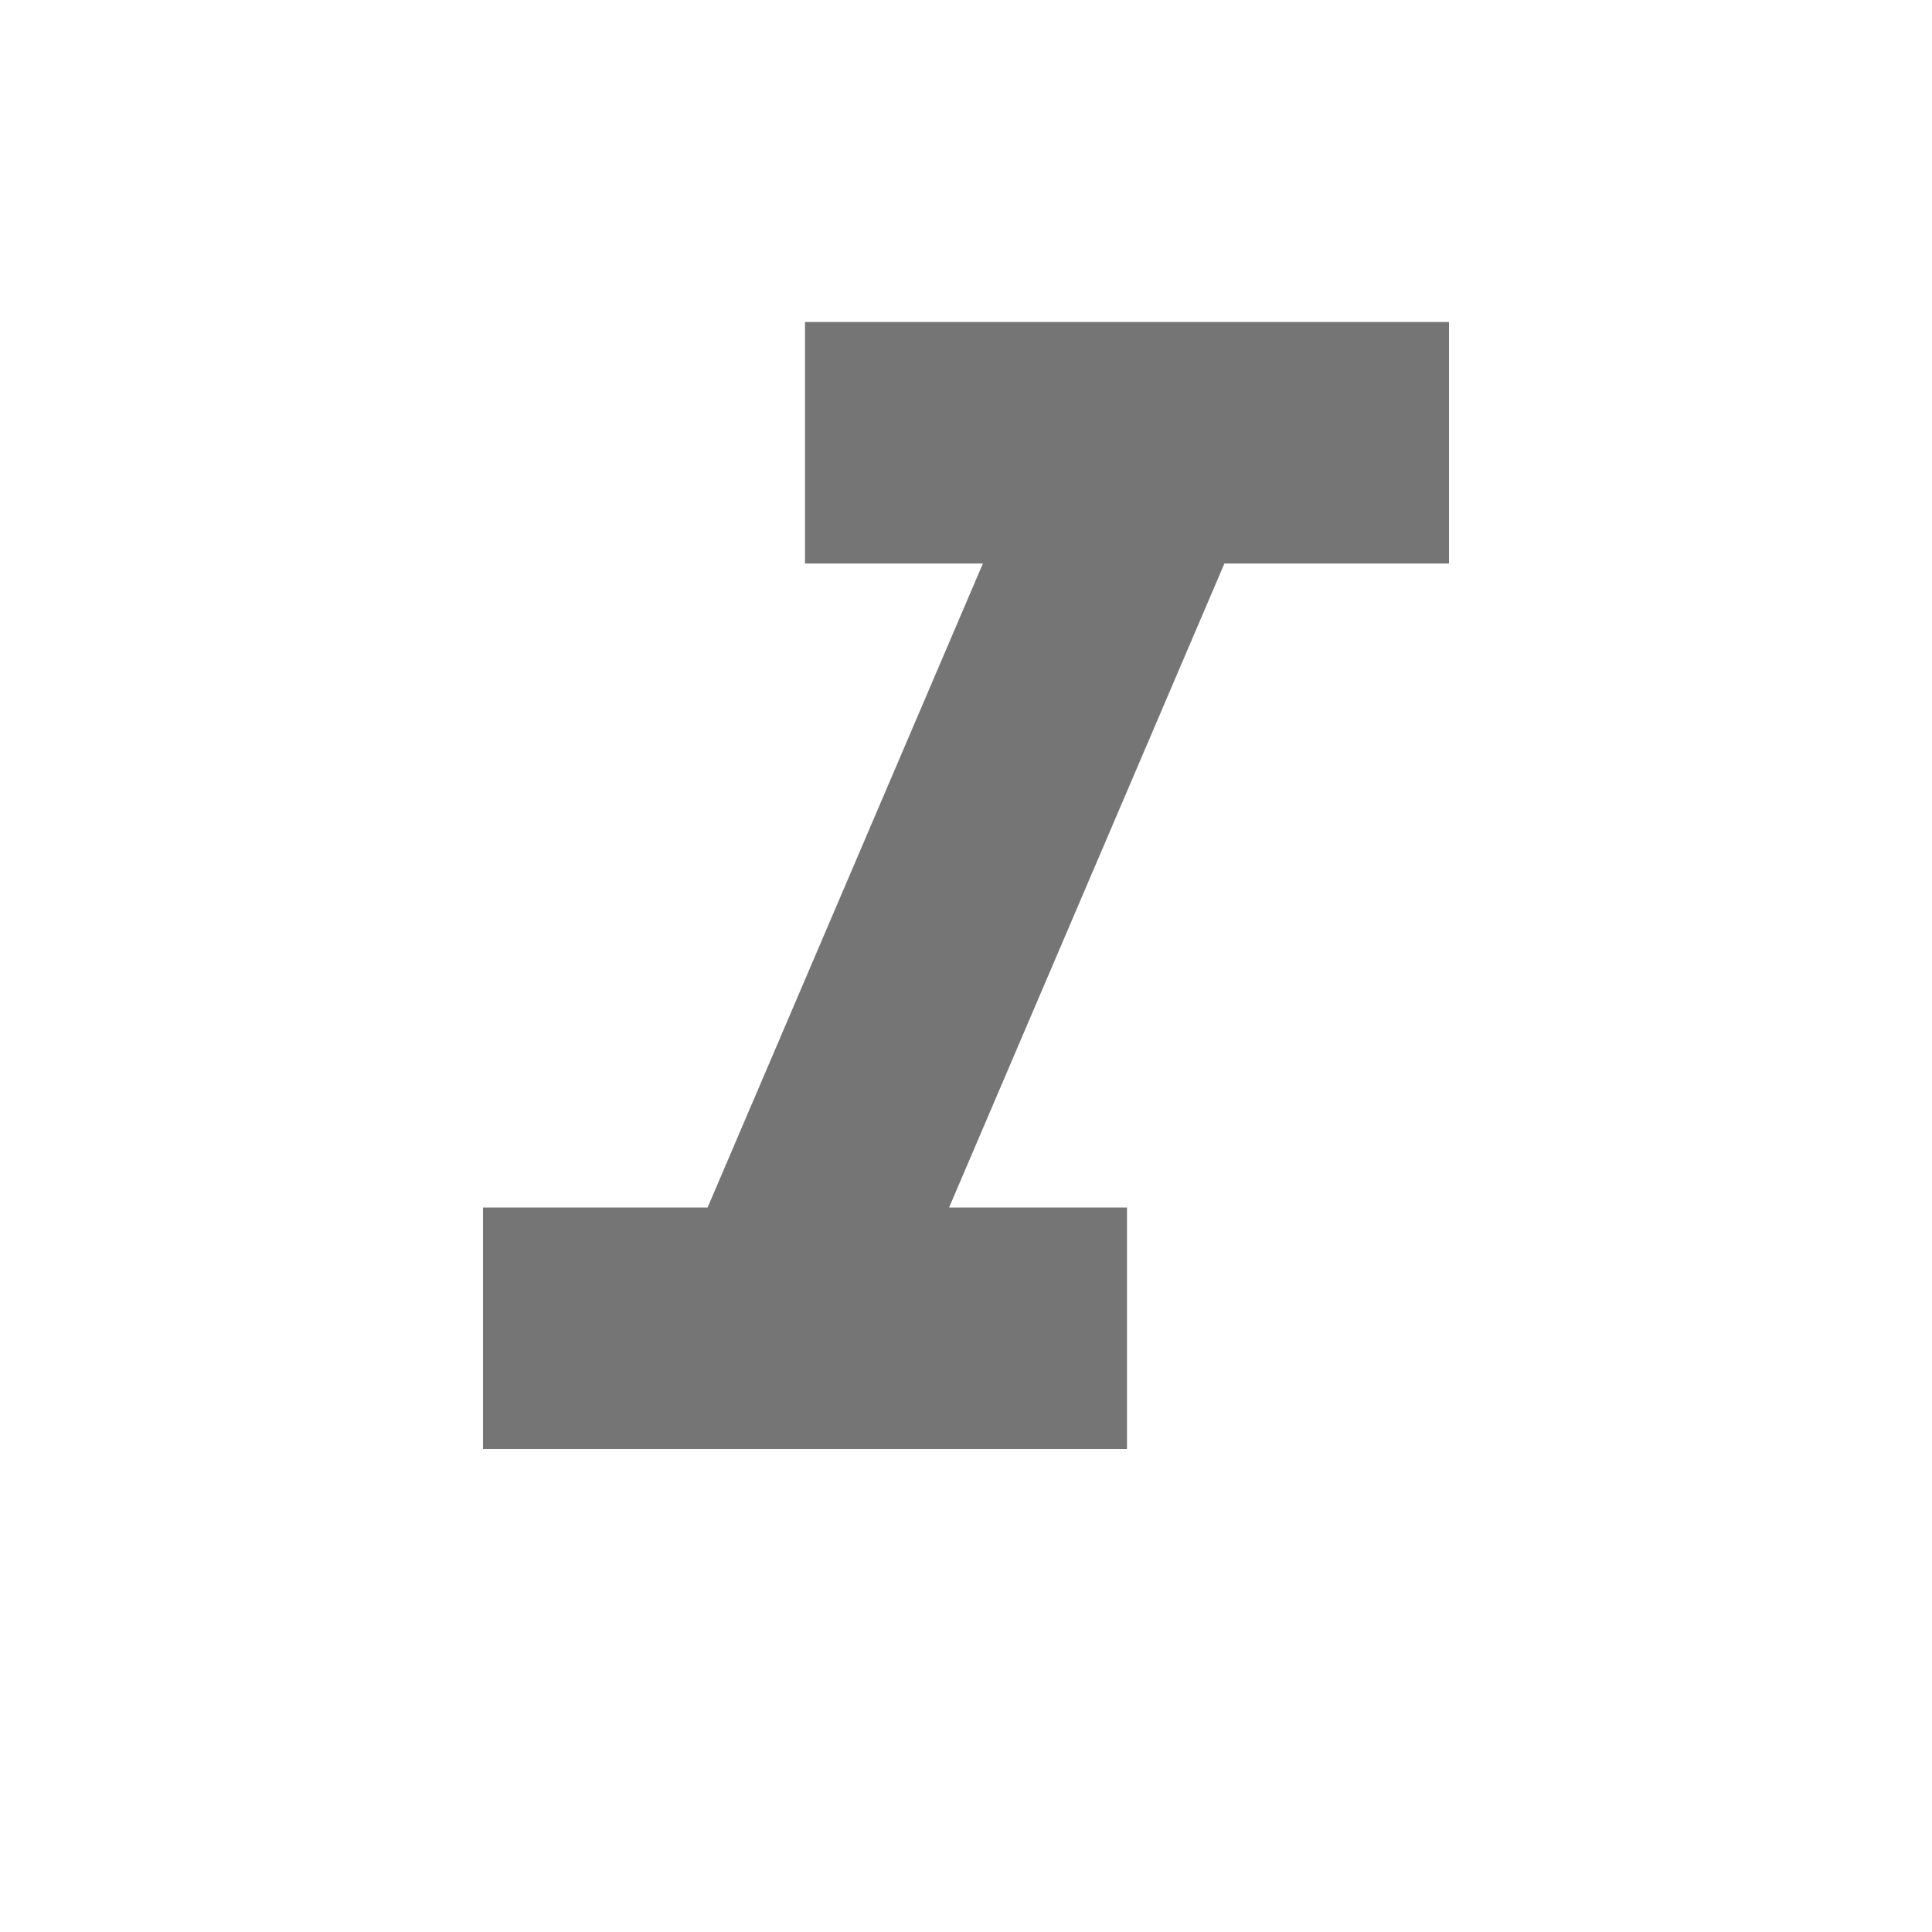
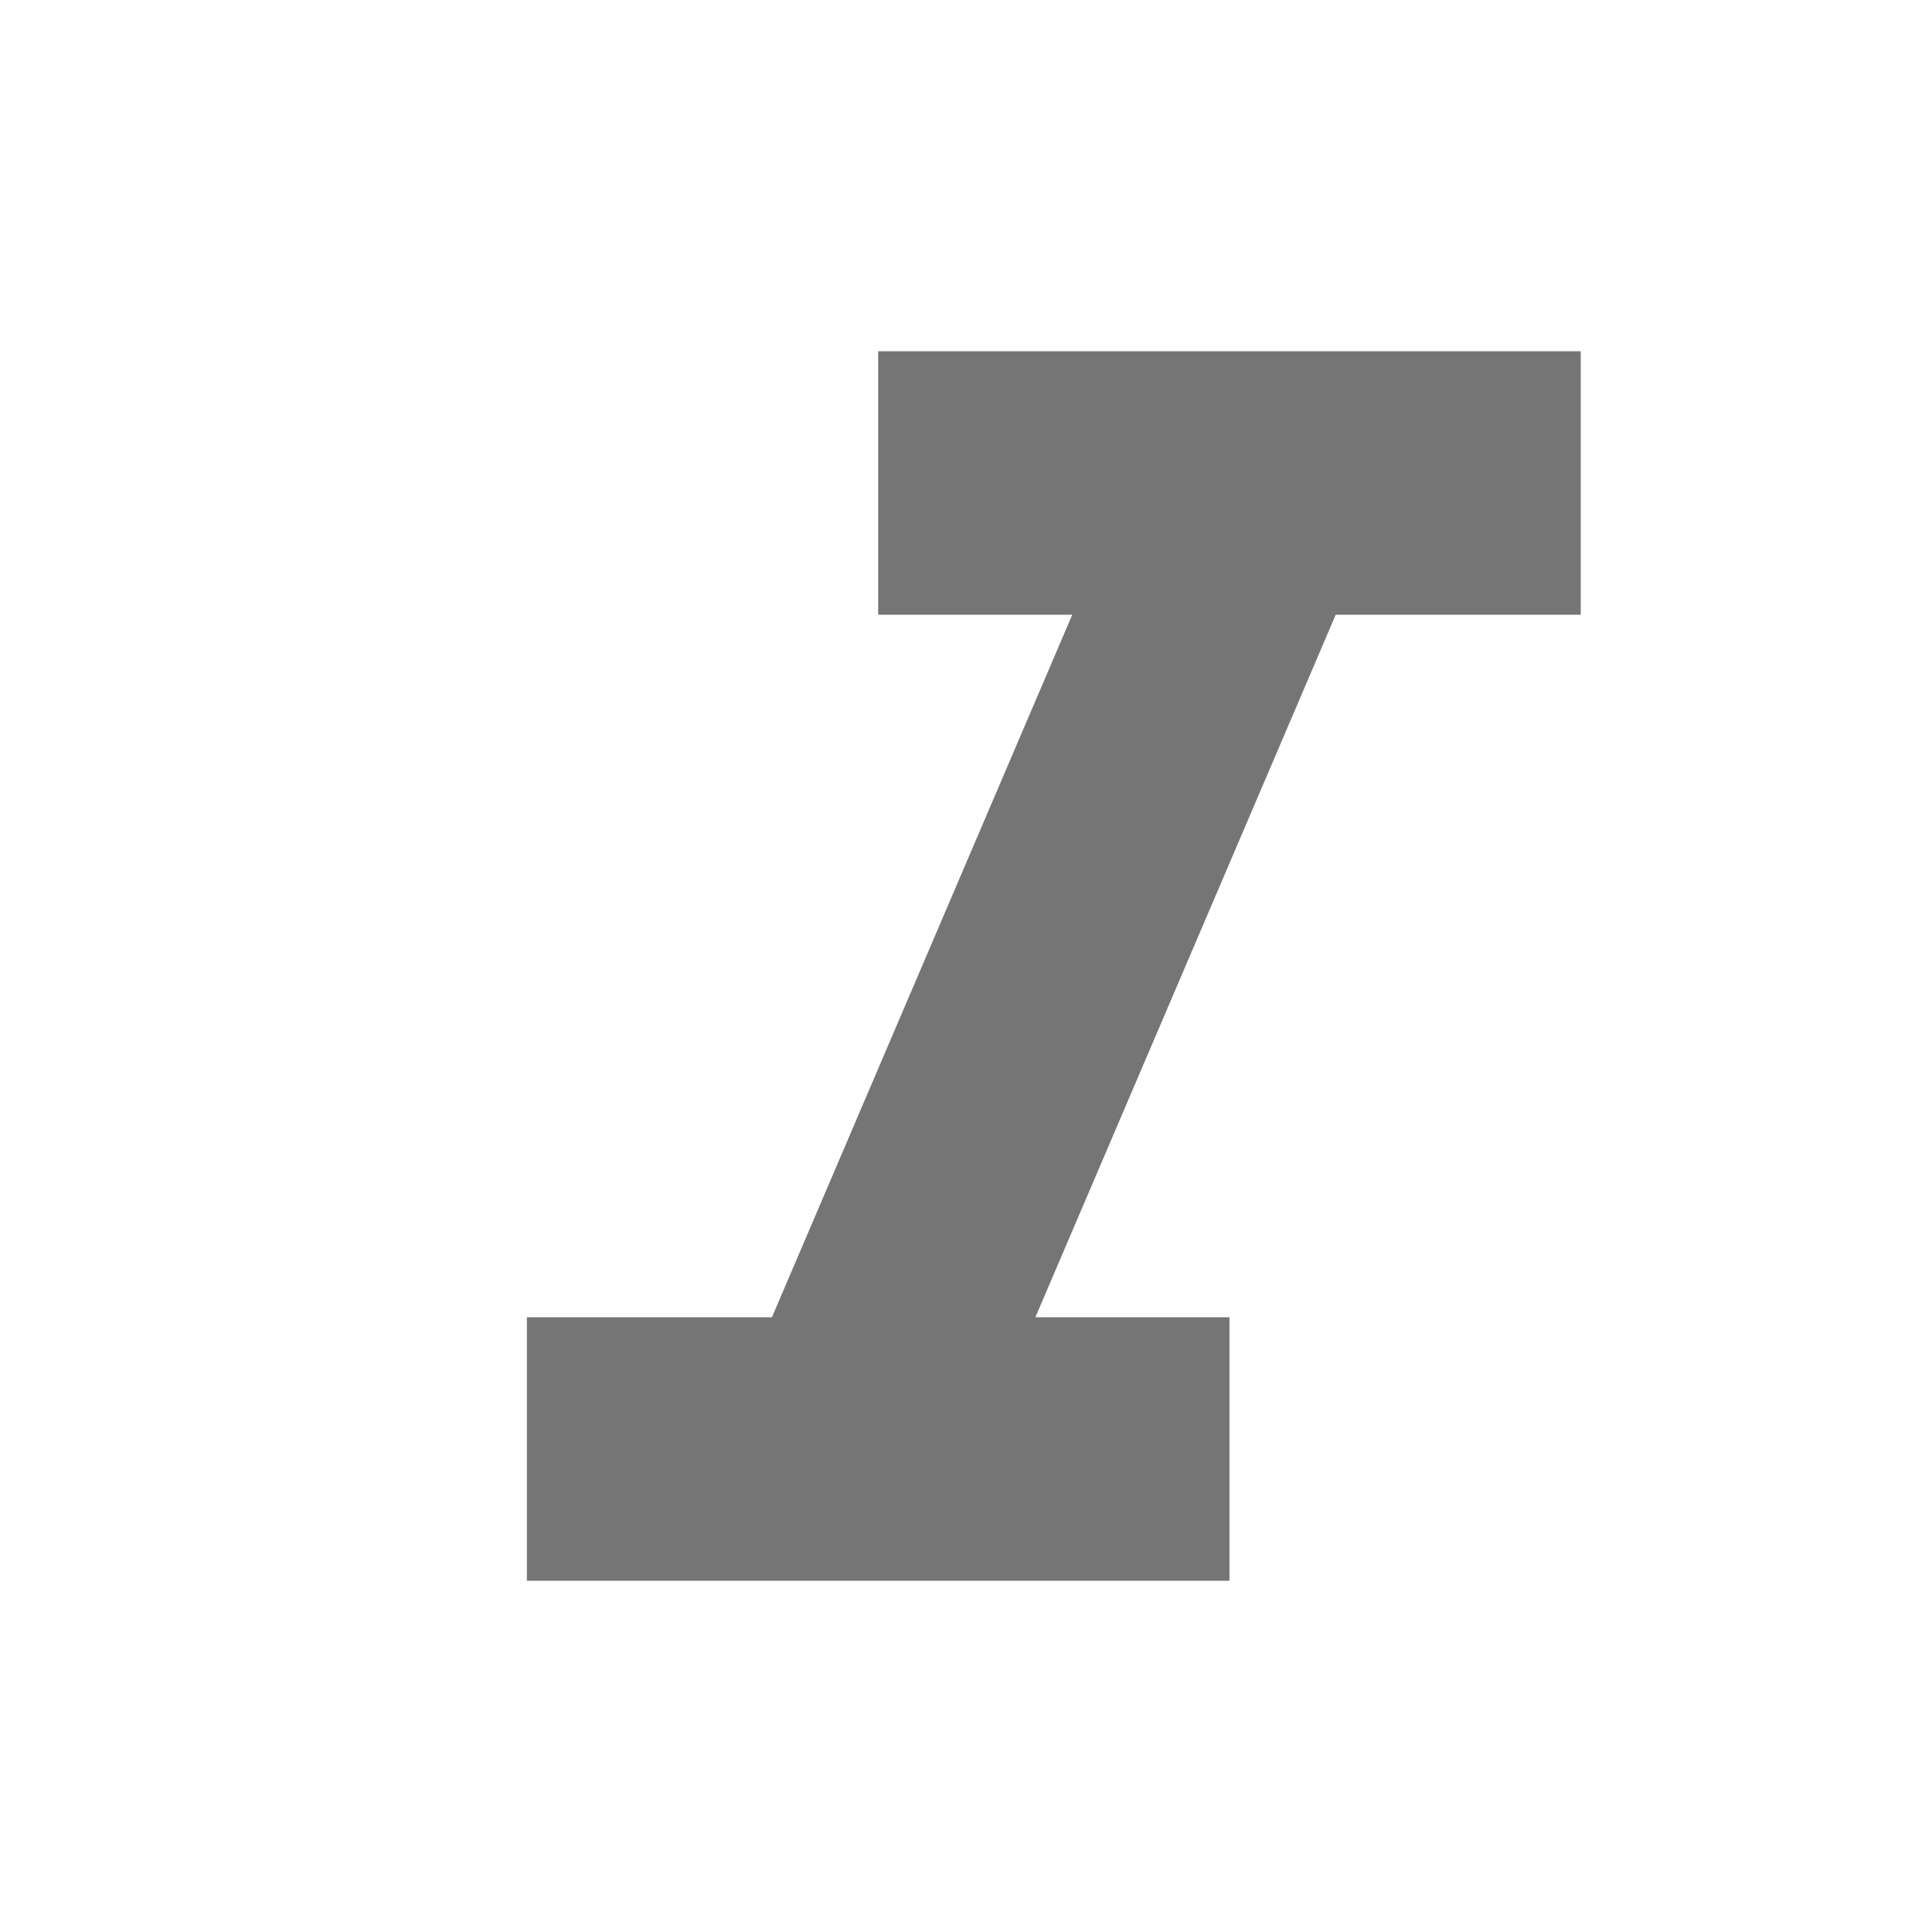
- <svg xmlns="http://www.w3.org/2000/svg" fill="#757575" height="22" viewBox="0 0 24 24" width="22">
+ <svg xmlns="http://www.w3.org/2000/svg" fill="#757575" height="22" viewBox="0 0 22 22" width="22">
  <path d="M0 0h24v24H0z" fill="none" />
  <path d="M10 4v3h2.21l-3.42 8H6v3h8v-3h-2.21l3.42-8H18V4z" />
</svg>
